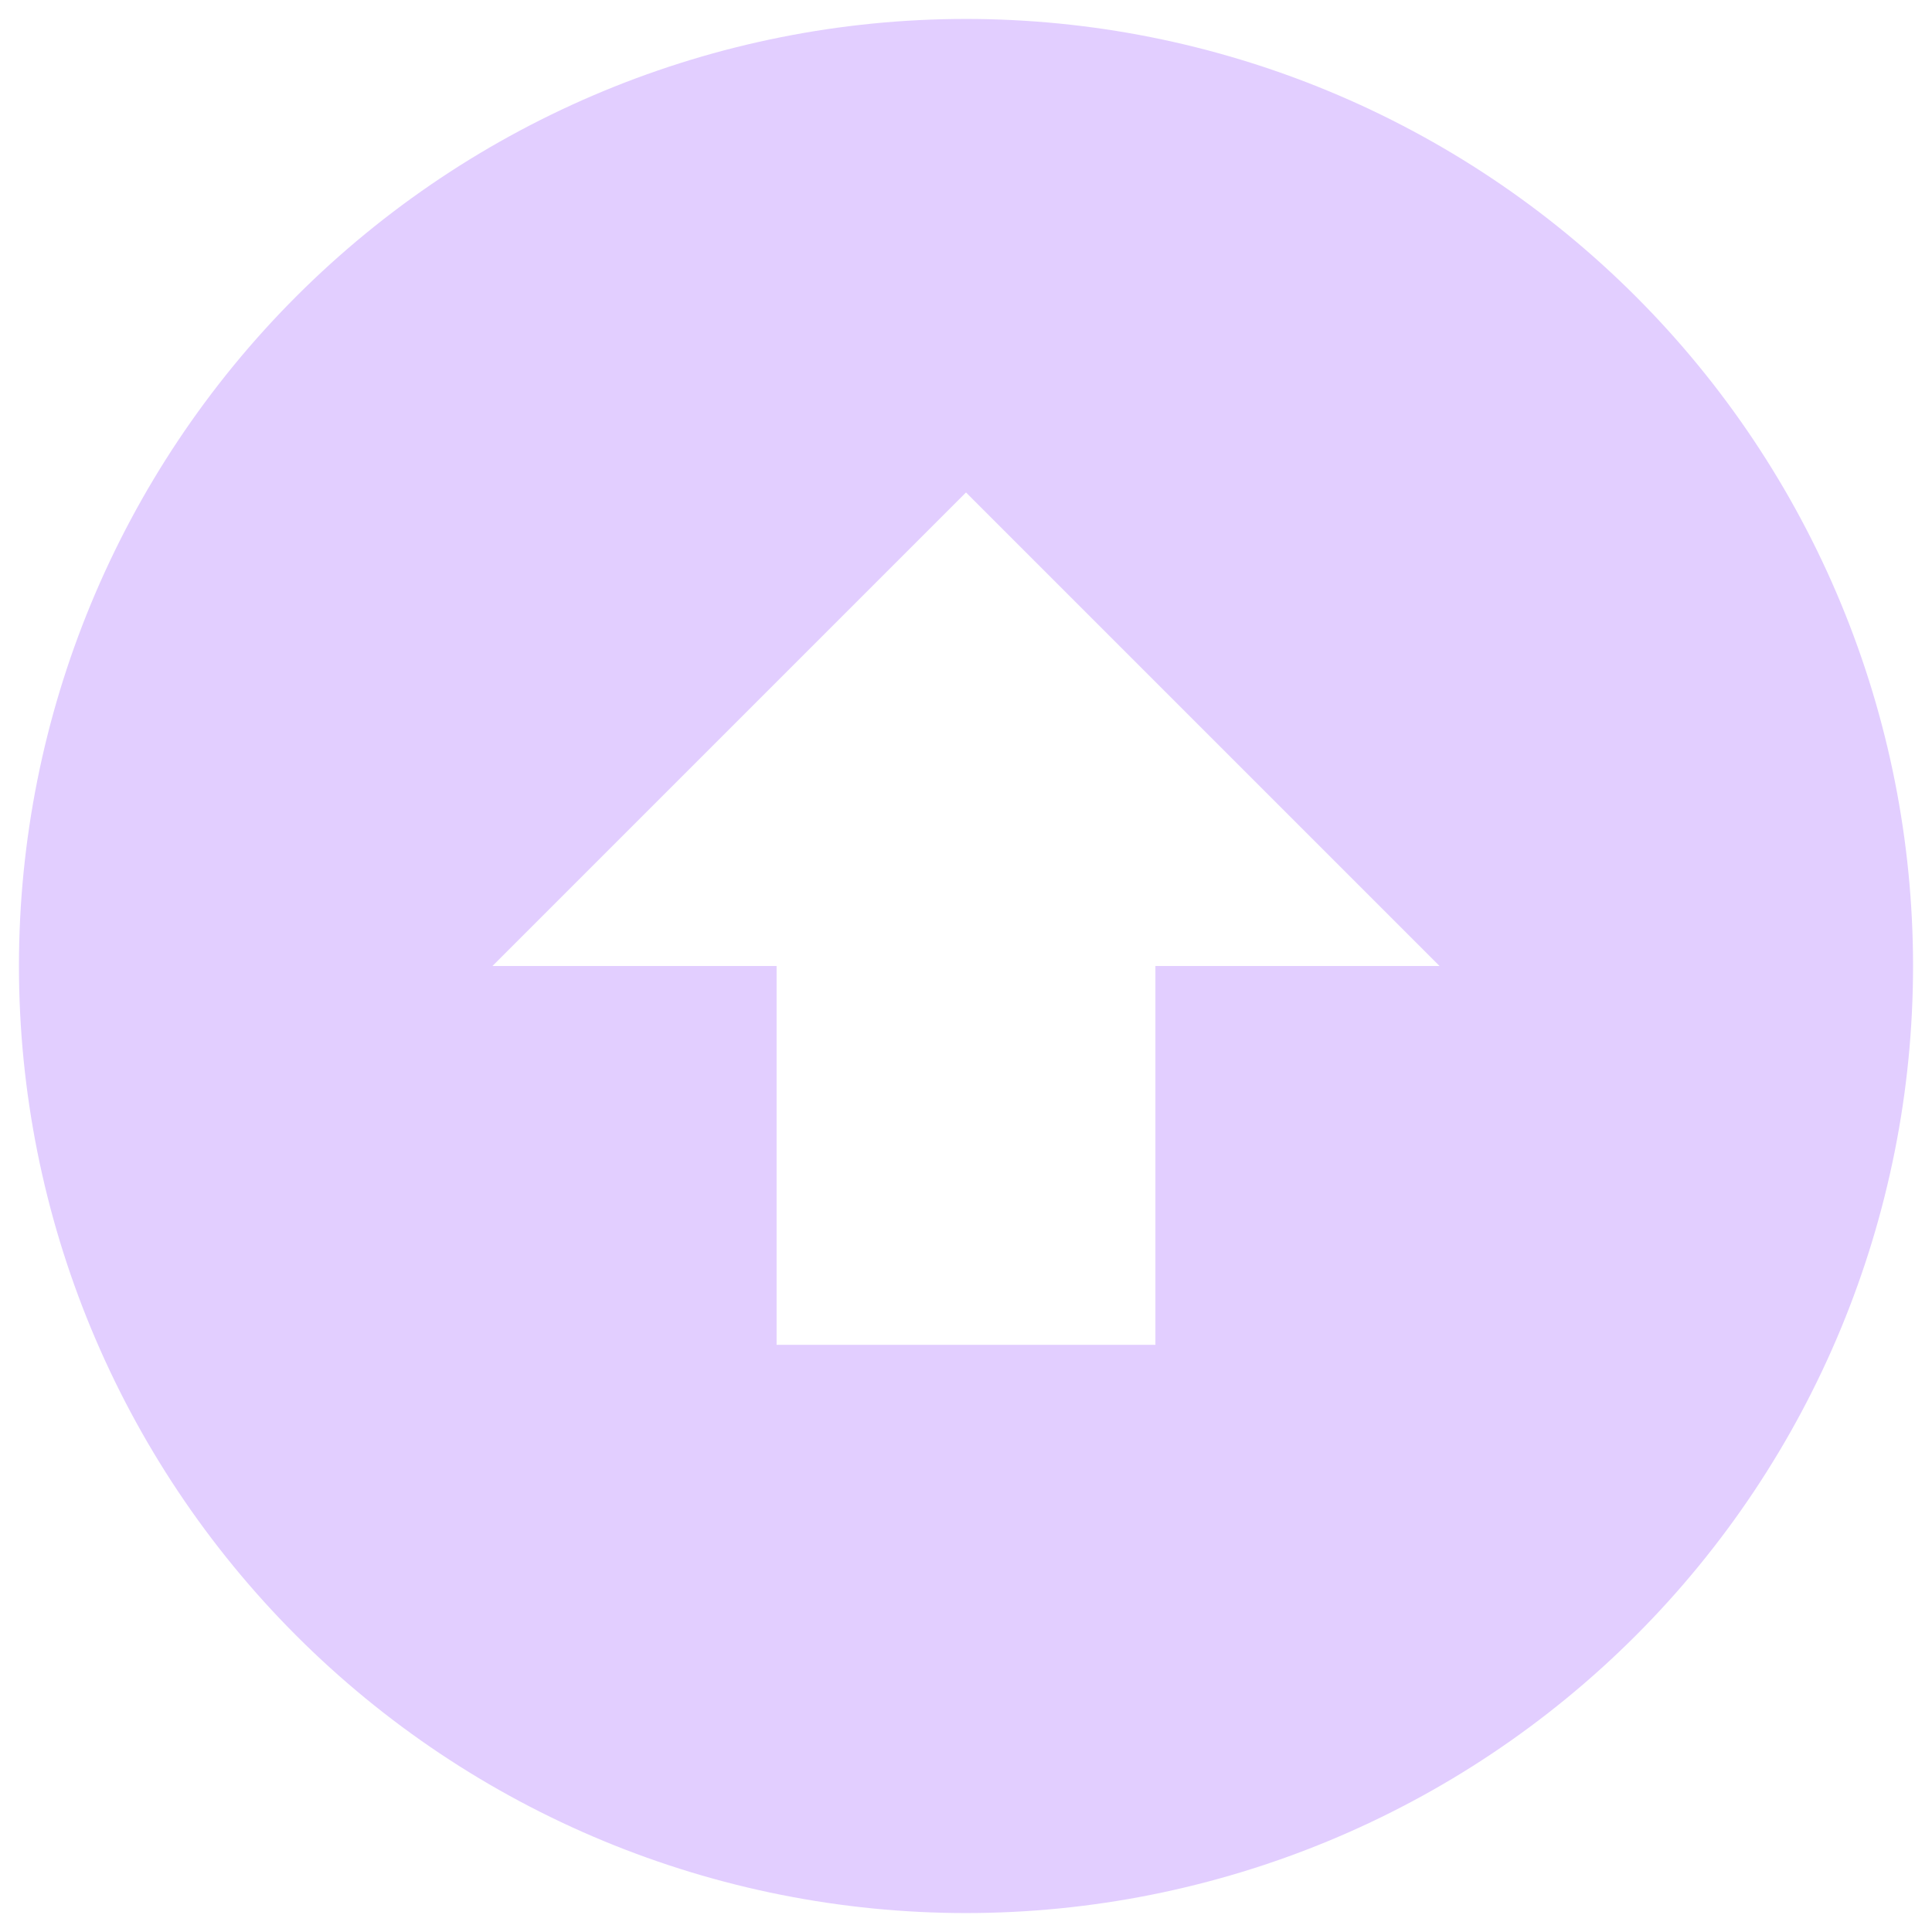
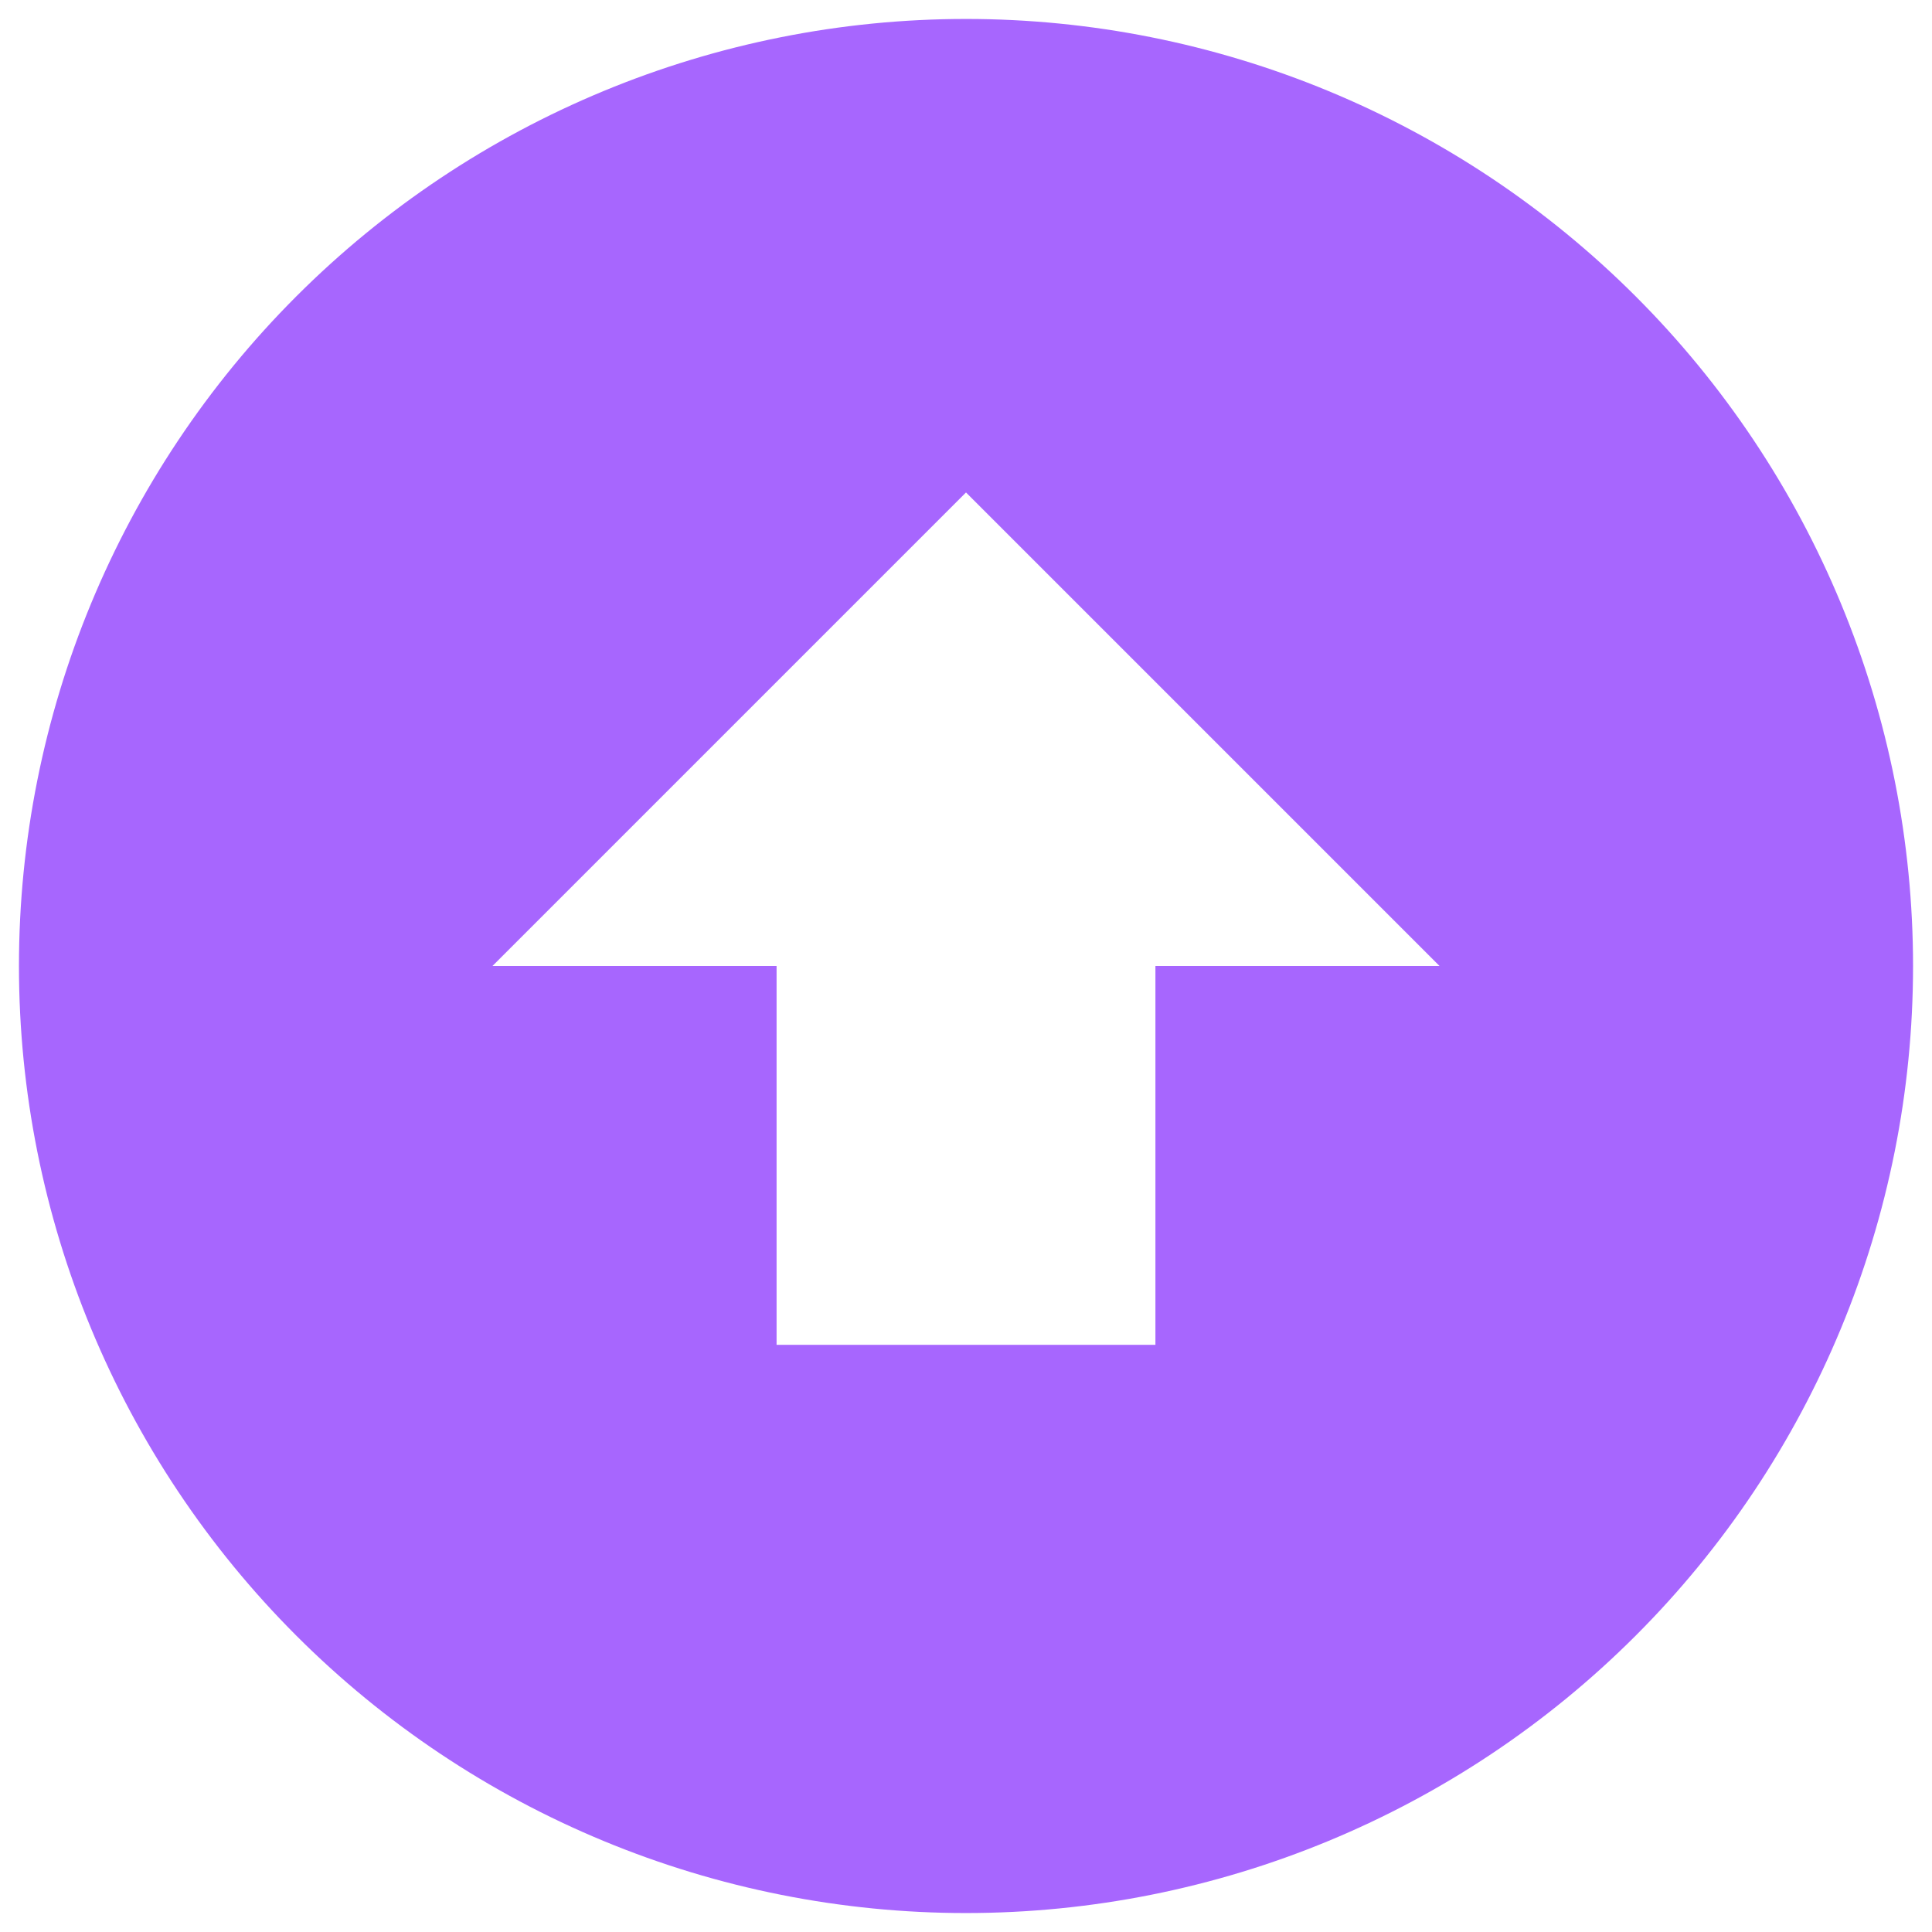
- <svg xmlns="http://www.w3.org/2000/svg" width="68" height="68" viewBox="0 0 68 68" fill="none">
-   <path d="M34 67.333C29.623 67.333 25.288 66.471 21.244 64.796C17.2 63.121 13.525 60.666 10.43 57.57C4.179 51.319 0.667 42.841 0.667 34C0.667 25.16 4.179 16.681 10.43 10.43C16.681 4.179 25.16 0.667 34 0.667C38.377 0.667 42.712 1.529 46.756 3.204C50.8 4.879 54.475 7.335 57.57 10.43C60.666 13.525 63.121 17.2 64.796 21.244C66.471 25.288 67.333 29.623 67.333 34C67.333 42.841 63.822 51.319 57.57 57.57C51.319 63.822 42.841 67.333 34 67.333ZM34 17.333L17.333 34H27.333V47.333H40.667V34H50.667L34 17.333Z" fill="#E2CEFF" />
+ <svg xmlns="http://www.w3.org/2000/svg" width="68" height="68" viewBox="0 0 68 68" fill="#A766FE">
+   <path d="M34 67.333C29.623 67.333 25.288 66.471 21.244 64.796C17.2 63.121 13.525 60.666 10.43 57.57C4.179 51.319 0.667 42.841 0.667 34C0.667 25.16 4.179 16.681 10.43 10.43C16.681 4.179 25.16 0.667 34 0.667C38.377 0.667 42.712 1.529 46.756 3.204C50.8 4.879 54.475 7.335 57.57 10.43C60.666 13.525 63.121 17.2 64.796 21.244C66.471 25.288 67.333 29.623 67.333 34C67.333 42.841 63.822 51.319 57.57 57.57C51.319 63.822 42.841 67.333 34 67.333ZM34 17.333L17.333 34H27.333V47.333H40.667V34H50.667L34 17.333Z" fill="#A766FEE2CEFF" />
</svg>
